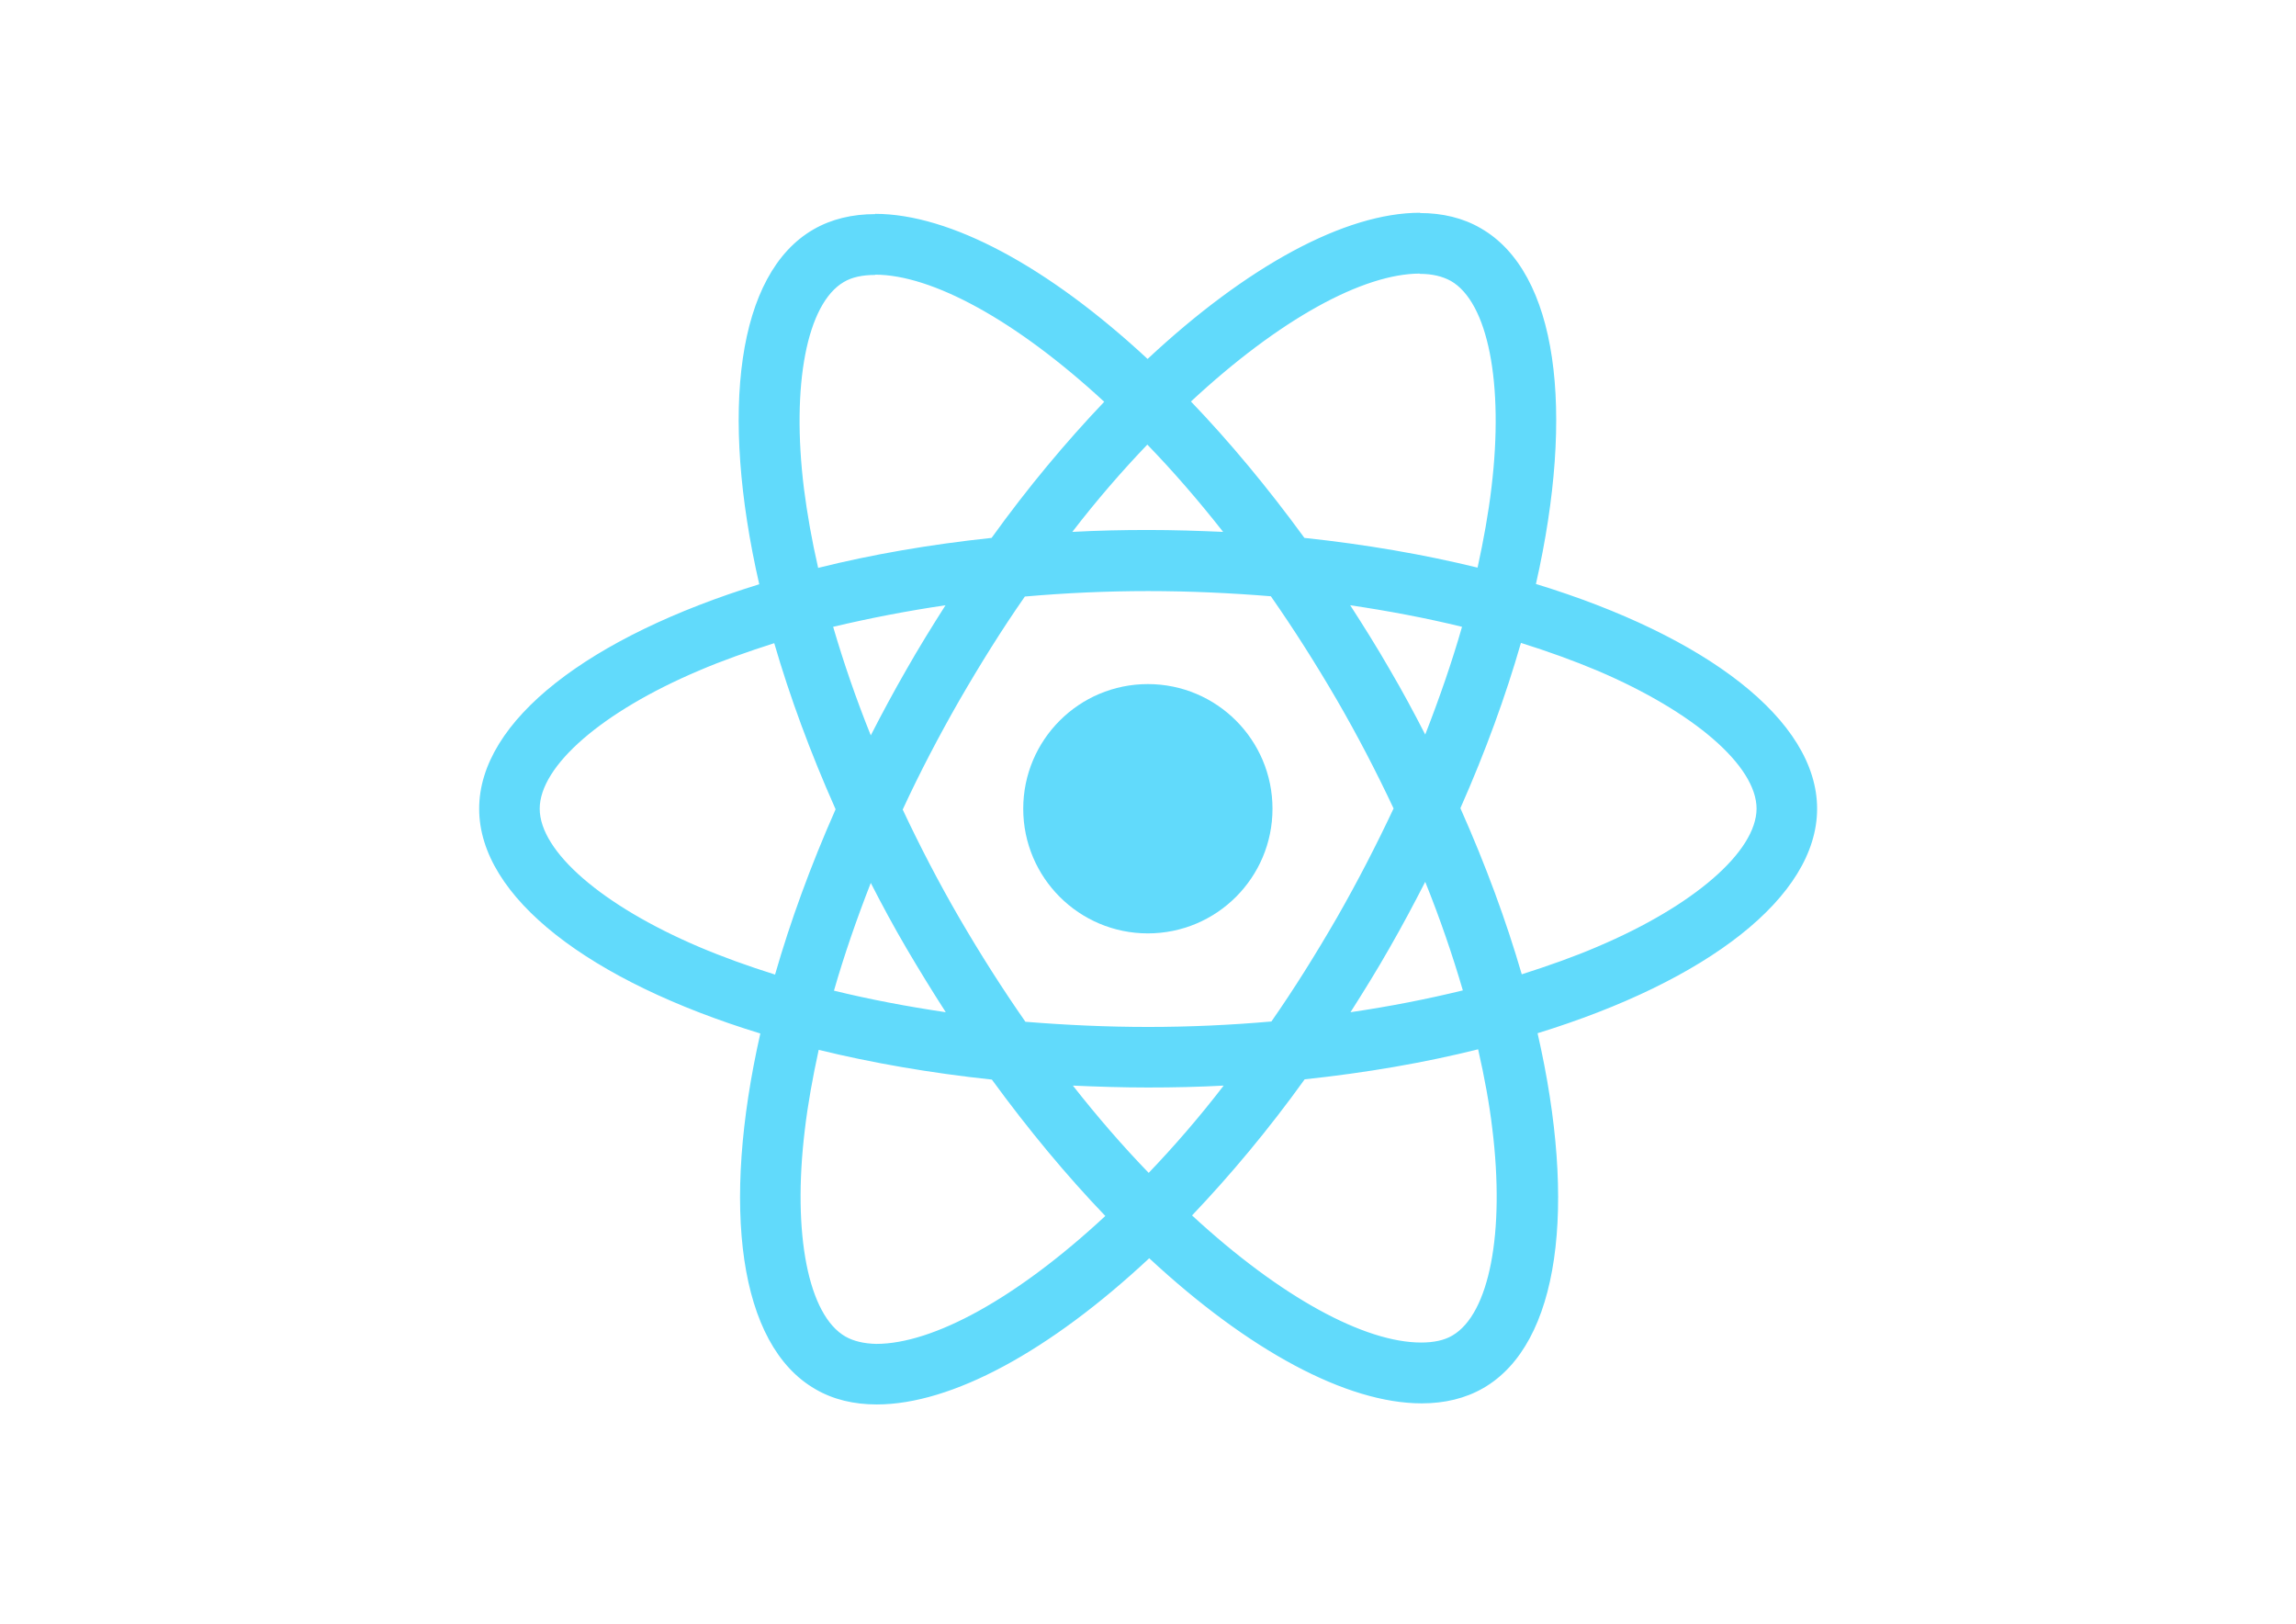
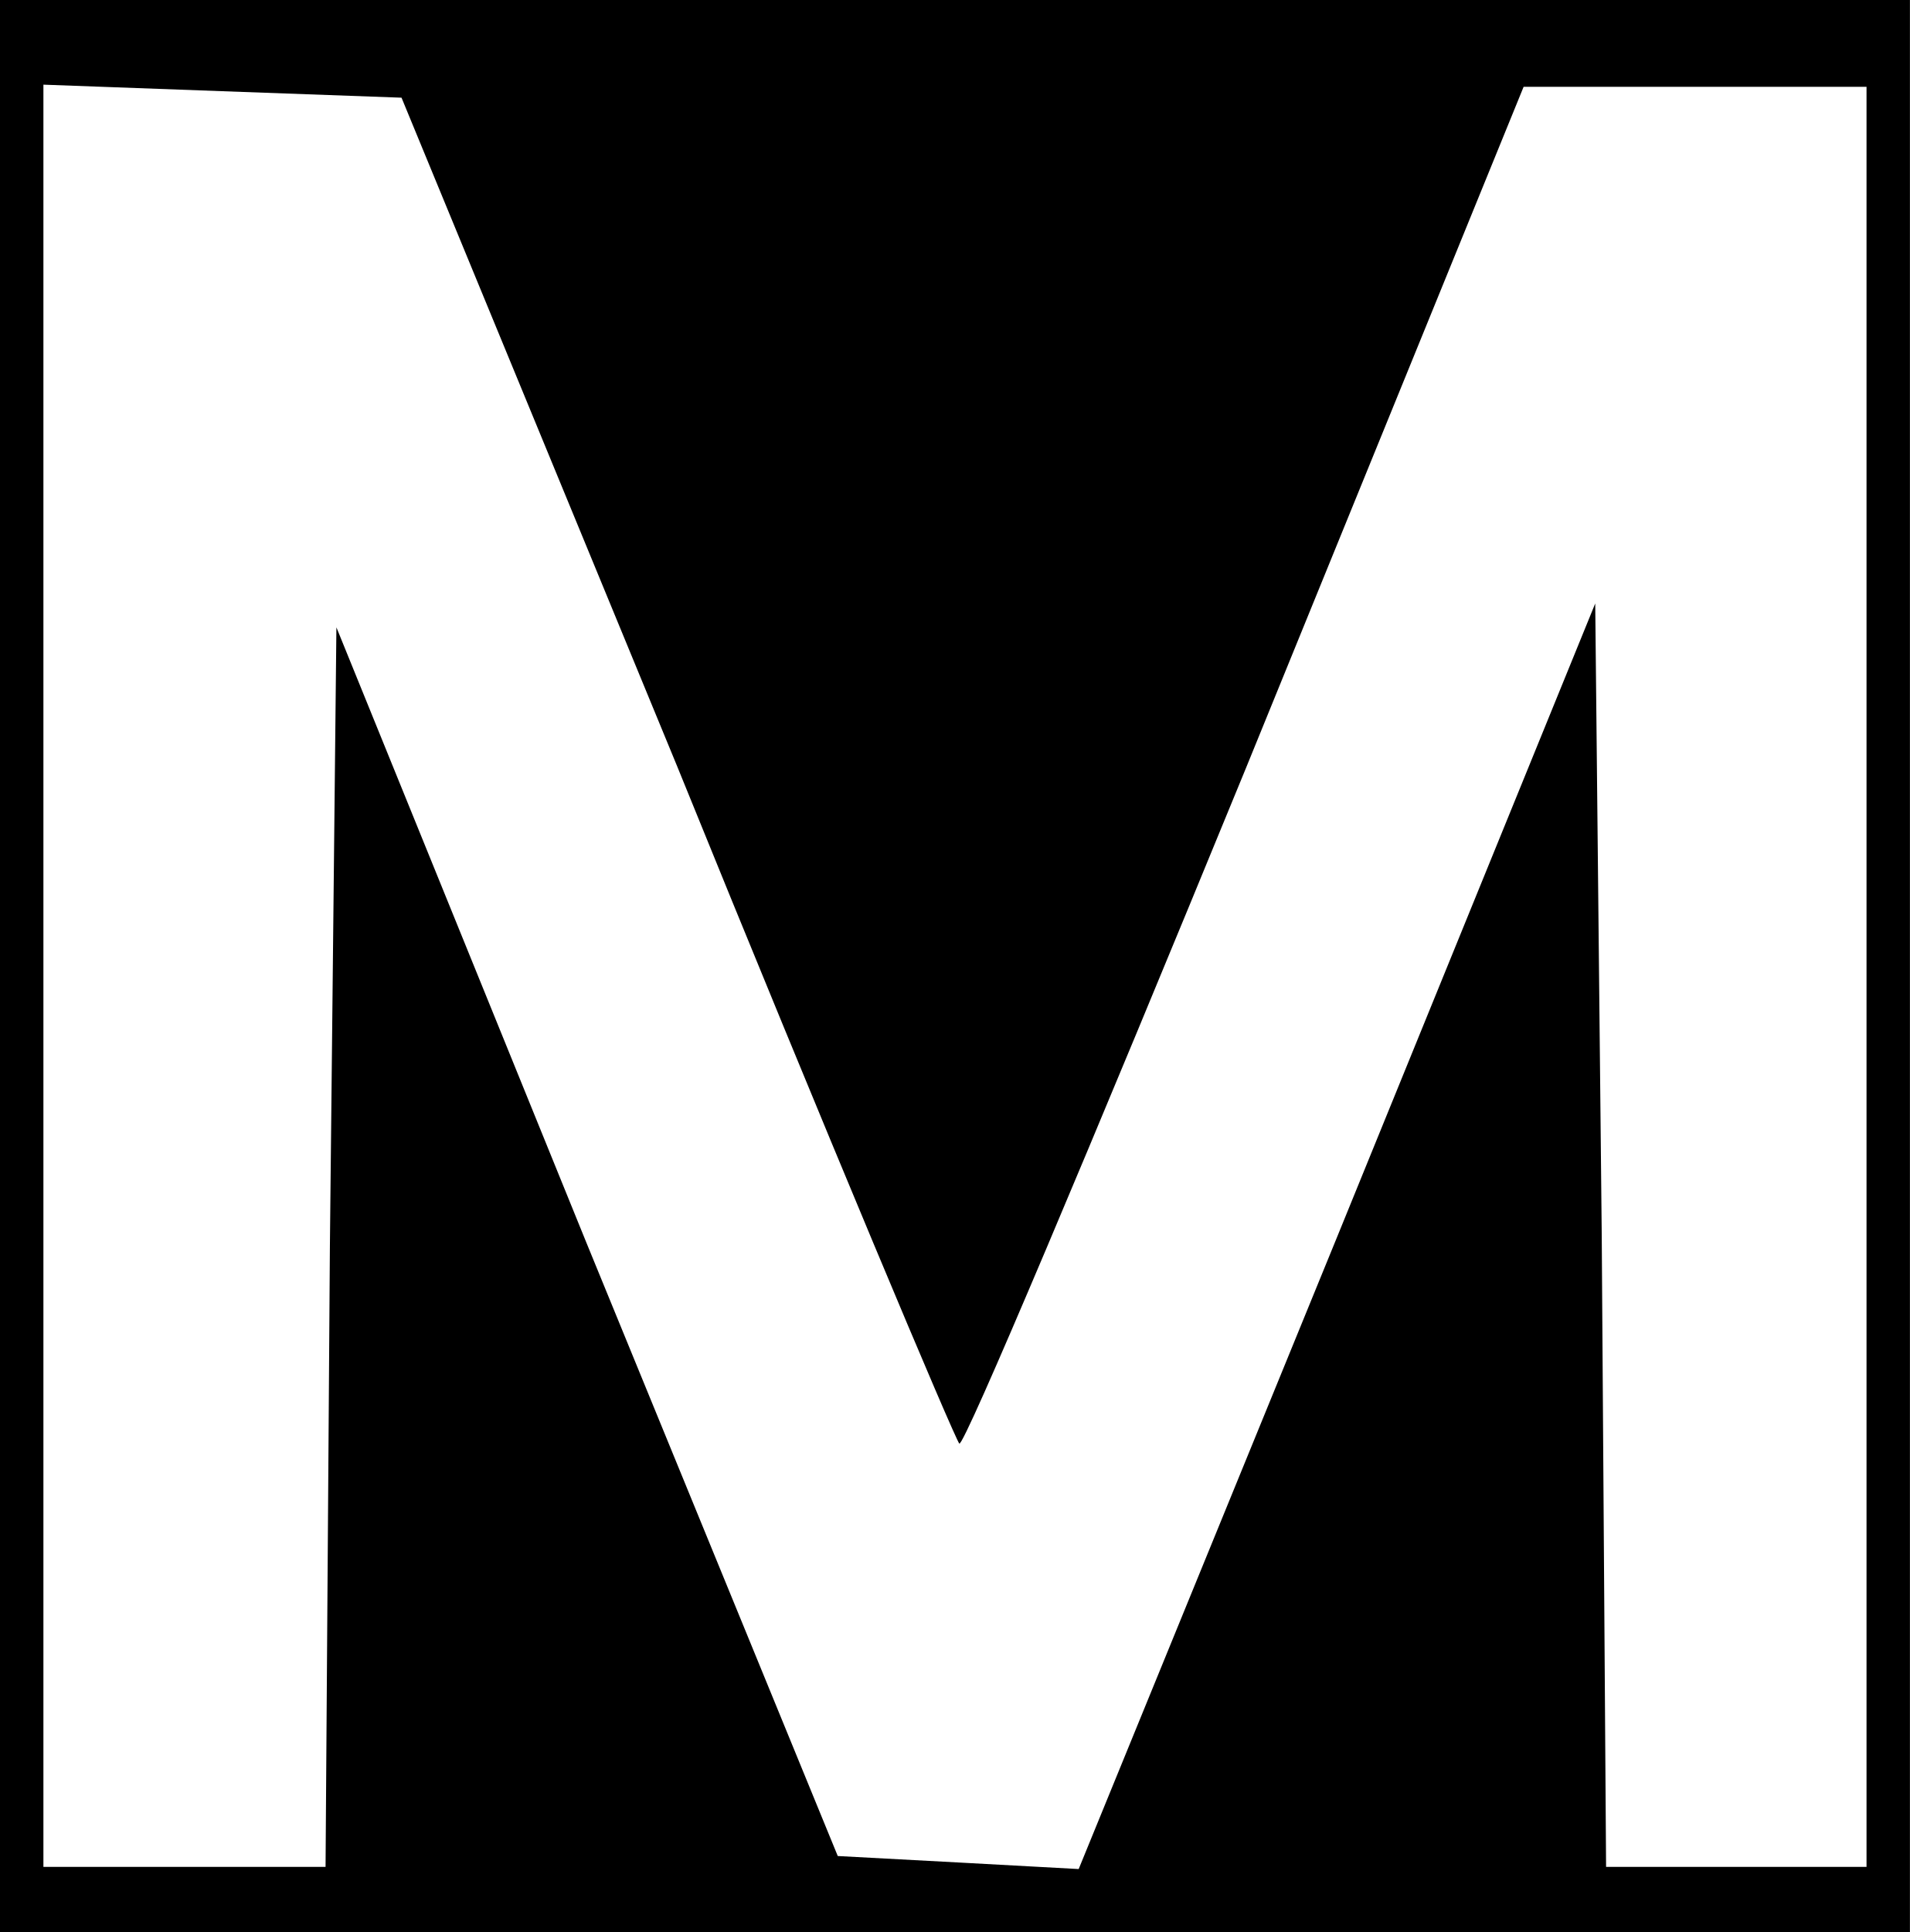
- <svg xmlns="http://www.w3.org/2000/svg" viewBox="0 0 841.9 595.3">
-   <g fill="#61DAFB">
-     <path d="M666.3 296.5c0-32.5-40.7-63.3-103.1-82.4 14.4-63.6 8-114.2-20.2-130.4-6.5-3.8-14.1-5.6-22.4-5.6v22.3c4.6 0 8.3.9 11.4 2.6 13.6 7.8 19.5 37.5 14.9 75.7-1.1 9.4-2.9 19.3-5.1 29.4-19.6-4.8-41-8.5-63.5-10.9-13.5-18.5-27.5-35.3-41.6-50 32.6-30.3 63.2-46.9 84-46.9V78c-27.5 0-63.5 19.6-99.9 53.6-36.4-33.8-72.4-53.2-99.9-53.2v22.3c20.7 0 51.4 16.5 84 46.6-14 14.7-28 31.4-41.3 49.9-22.6 2.4-44 6.1-63.6 11-2.3-10-4-19.7-5.2-29-4.7-38.2 1.1-67.9 14.6-75.8 3-1.8 6.9-2.6 11.5-2.6V78.5c-8.4 0-16 1.8-22.6 5.6-28.1 16.2-34.4 66.7-19.9 130.1-62.2 19.2-102.7 49.9-102.7 82.3 0 32.5 40.7 63.3 103.1 82.4-14.4 63.6-8 114.2 20.2 130.4 6.5 3.8 14.1 5.6 22.5 5.6 27.5 0 63.5-19.6 99.9-53.6 36.4 33.8 72.4 53.2 99.9 53.2 8.4 0 16-1.8 22.6-5.6 28.1-16.2 34.4-66.7 19.9-130.1 62-19.1 102.5-49.9 102.5-82.3zm-130.2-66.7c-3.7 12.9-8.3 26.2-13.5 39.5-4.1-8-8.4-16-13.1-24-4.6-8-9.5-15.8-14.4-23.4 14.2 2.1 27.9 4.7 41 7.9zm-45.8 106.5c-7.8 13.5-15.8 26.3-24.1 38.2-14.9 1.3-30 2-45.2 2-15.1 0-30.2-.7-45-1.9-8.3-11.9-16.4-24.6-24.2-38-7.6-13.1-14.5-26.4-20.8-39.8 6.2-13.4 13.2-26.8 20.7-39.9 7.8-13.5 15.8-26.3 24.1-38.2 14.9-1.3 30-2 45.2-2 15.1 0 30.2.7 45 1.9 8.3 11.9 16.4 24.6 24.2 38 7.6 13.1 14.5 26.4 20.8 39.8-6.3 13.4-13.2 26.8-20.7 39.9zm32.3-13c5.4 13.4 10 26.8 13.8 39.8-13.1 3.2-26.9 5.9-41.2 8 4.9-7.7 9.8-15.6 14.4-23.7 4.6-8 8.9-16.1 13-24.1zM421.2 430c-9.3-9.6-18.6-20.3-27.8-32 9 .4 18.2.7 27.5.7 9.4 0 18.7-.2 27.8-.7-9 11.7-18.3 22.4-27.5 32zm-74.4-58.9c-14.2-2.1-27.9-4.7-41-7.9 3.7-12.9 8.3-26.2 13.5-39.5 4.1 8 8.4 16 13.1 24 4.7 8 9.5 15.8 14.4 23.4zM420.7 163c9.3 9.6 18.6 20.3 27.8 32-9-.4-18.2-.7-27.5-.7-9.4 0-18.7.2-27.8.7 9-11.7 18.3-22.4 27.5-32zm-74 58.9c-4.9 7.7-9.8 15.6-14.4 23.7-4.6 8-8.9 16-13 24-5.4-13.4-10-26.8-13.8-39.8 13.1-3.1 26.9-5.8 41.2-7.9zm-90.5 125.2c-35.4-15.1-58.3-34.9-58.3-50.6 0-15.7 22.9-35.6 58.3-50.6 8.6-3.7 18-7 27.7-10.1 5.7 19.6 13.2 40 22.5 60.9-9.2 20.8-16.6 41.1-22.2 60.6-9.9-3.1-19.3-6.5-28-10.2zM310 490c-13.6-7.8-19.5-37.5-14.9-75.7 1.1-9.4 2.9-19.3 5.1-29.4 19.6 4.8 41 8.5 63.5 10.9 13.5 18.5 27.5 35.3 41.6 50-32.6 30.3-63.2 46.9-84 46.9-4.5-.1-8.3-1-11.3-2.7zm237.2-76.2c4.7 38.2-1.1 67.9-14.6 75.8-3 1.8-6.9 2.6-11.5 2.6-20.7 0-51.4-16.5-84-46.6 14-14.7 28-31.4 41.3-49.9 22.6-2.4 44-6.1 63.6-11 2.3 10.1 4.1 19.8 5.2 29.1zm38.5-66.7c-8.6 3.7-18 7-27.7 10.1-5.7-19.6-13.2-40-22.5-60.9 9.2-20.8 16.6-41.1 22.2-60.6 9.9 3.1 19.3 6.5 28.1 10.2 35.4 15.1 58.3 34.9 58.3 50.6-.1 15.7-23 35.6-58.4 50.6zM320.8 78.4z" />
-     <circle cx="420.9" cy="296.5" r="45.7" />
-     <path d="M520.5 78.1z" />
+ <svg xmlns="http://www.w3.org/2000/svg" version="1.0" width="88pt" height="89pt" viewBox="0 0 88 89" preserveAspectRatio="xMidYMid meet">
+   <g transform="translate(0,89) scale(0.1,-0.1)" fill="#000000" stroke="none">
+     <path d="M0 445 l0 -445 440 0 440 0 0 445 0 445 -440 0 -440 0 0 -445z m312 92 c69 -170 128 -310 130 -312 2 -2 61 138 132 311 l128 314 79 0 79 0 0 -410 0 -410 -60 0 -60 0 -2 291 -3 291 -119 -292 -119 -291 -55 3 -56 3 -116 283 -115 283 -3 -285 -2 -286 -65 0 -65 0 0 410 0 411 82 -3 83 -3 127 -308z" />
  </g>
</svg>
